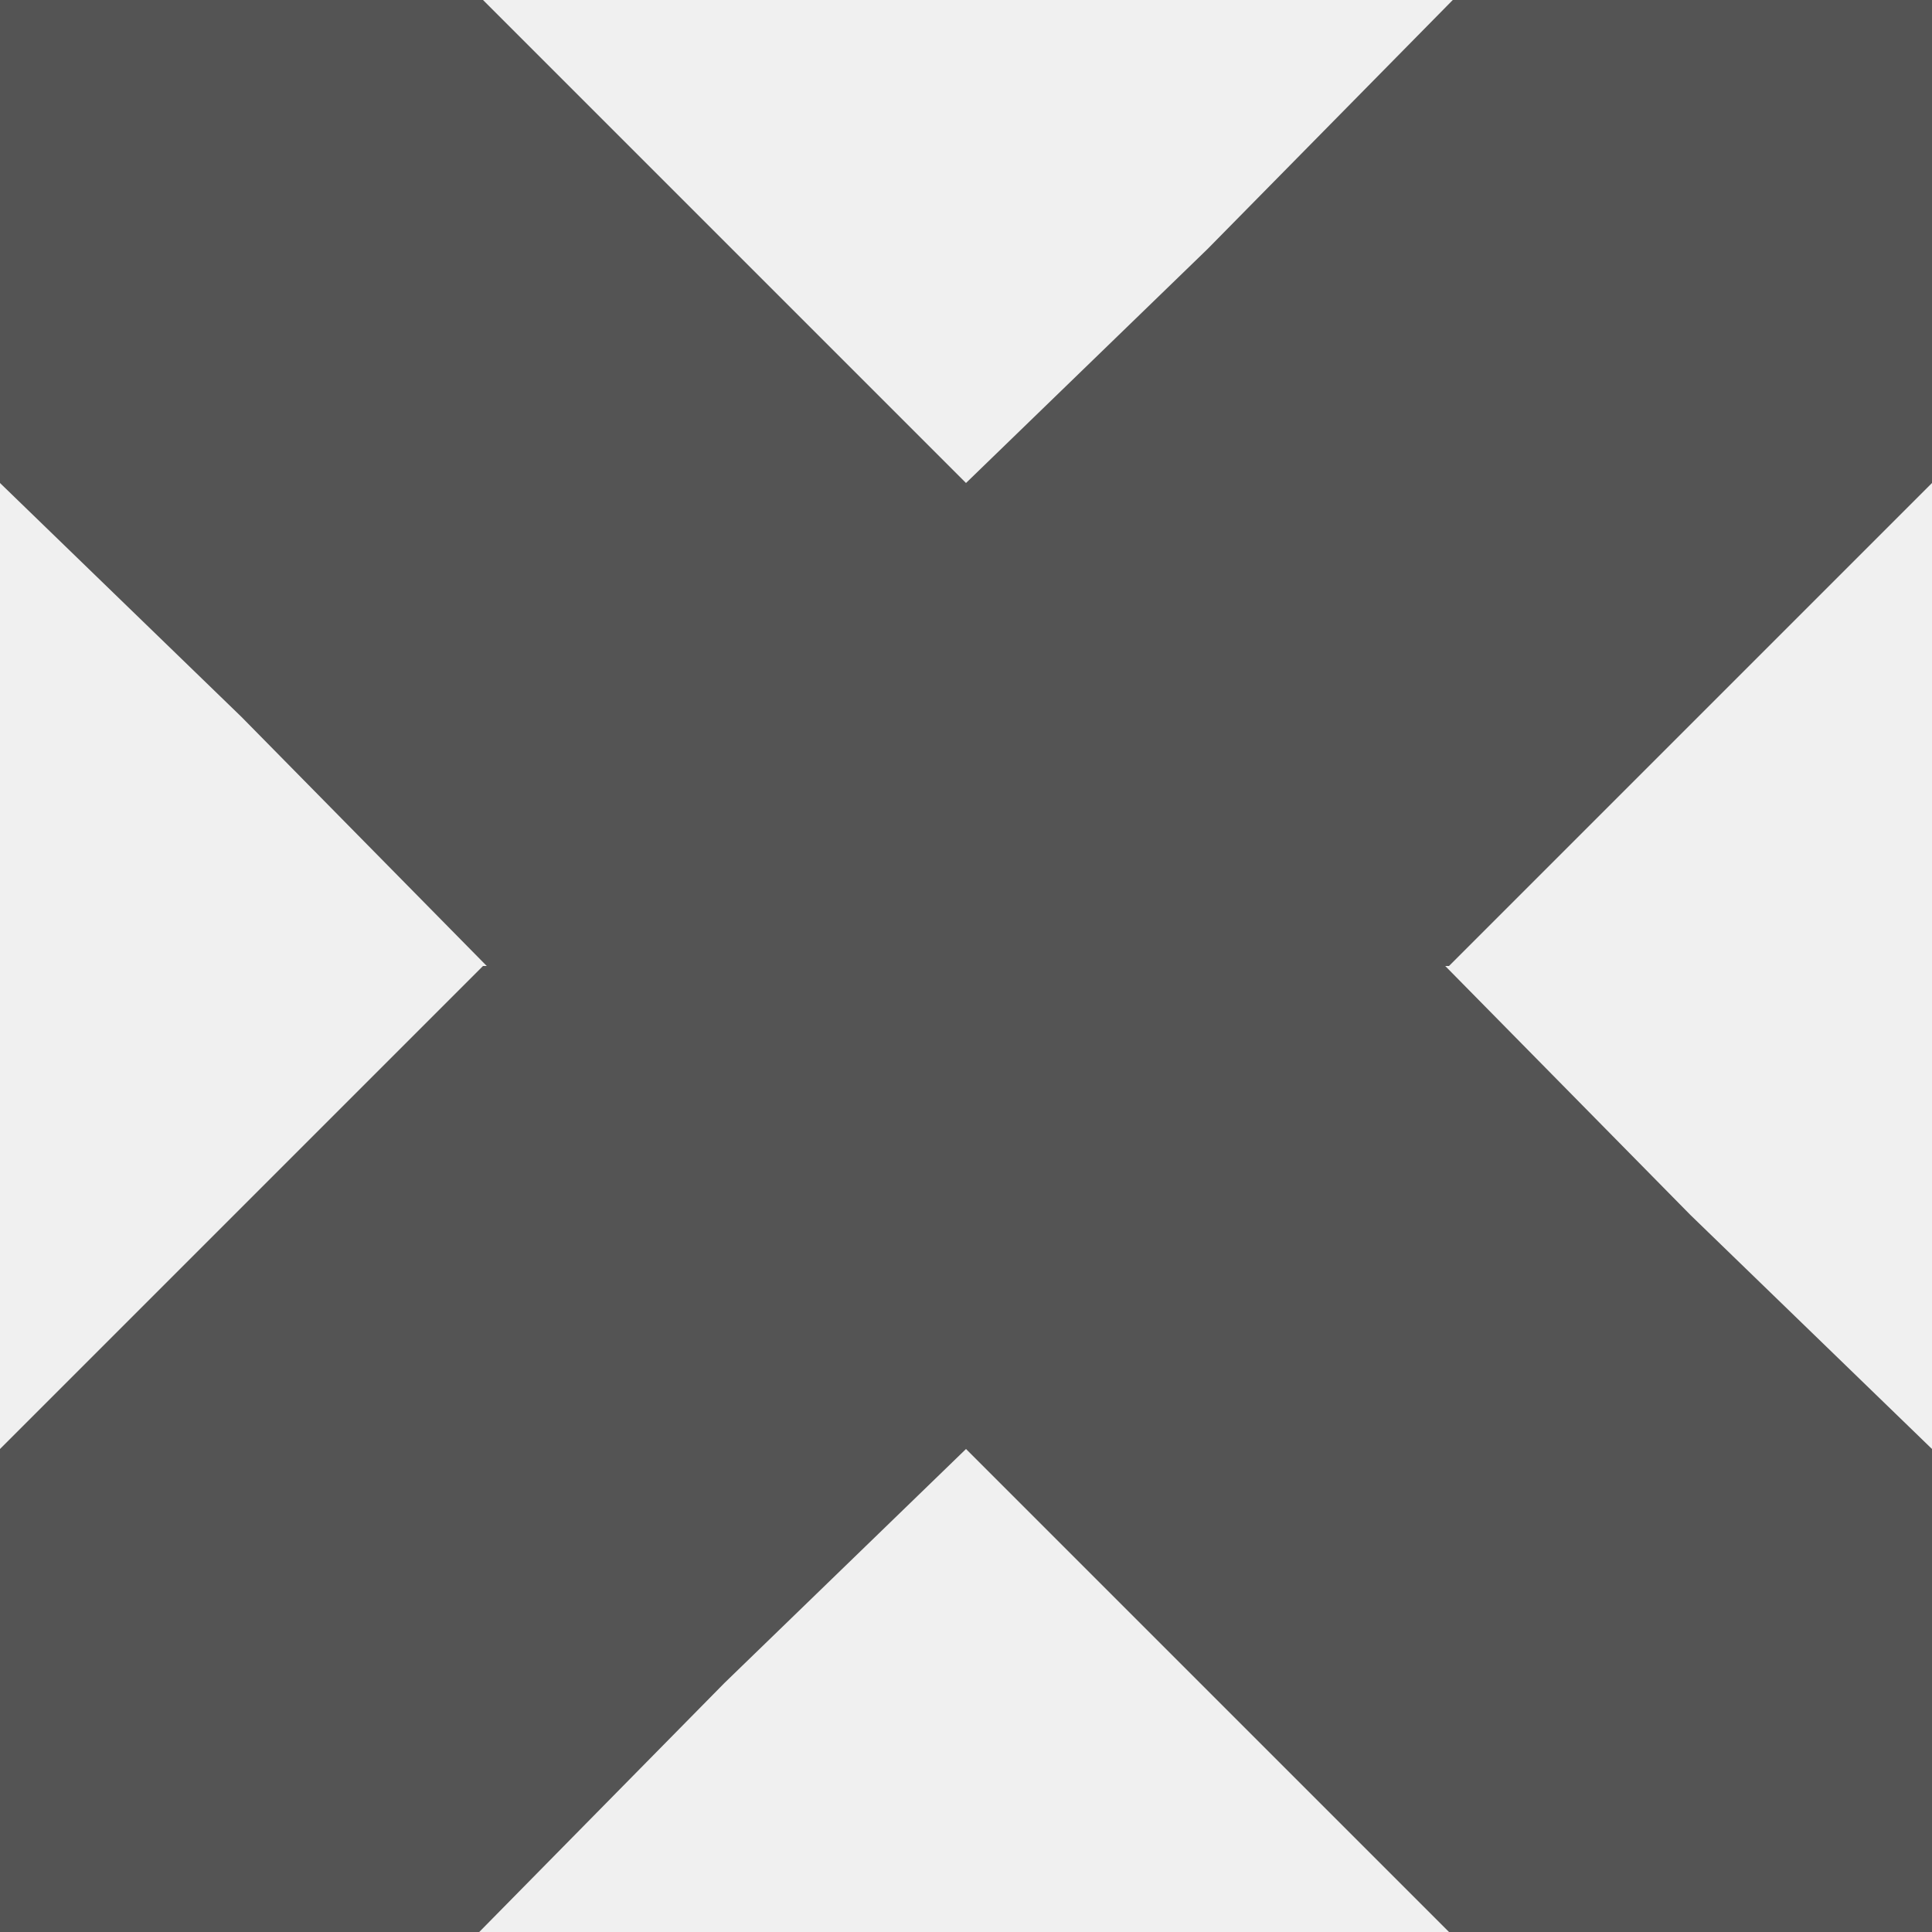
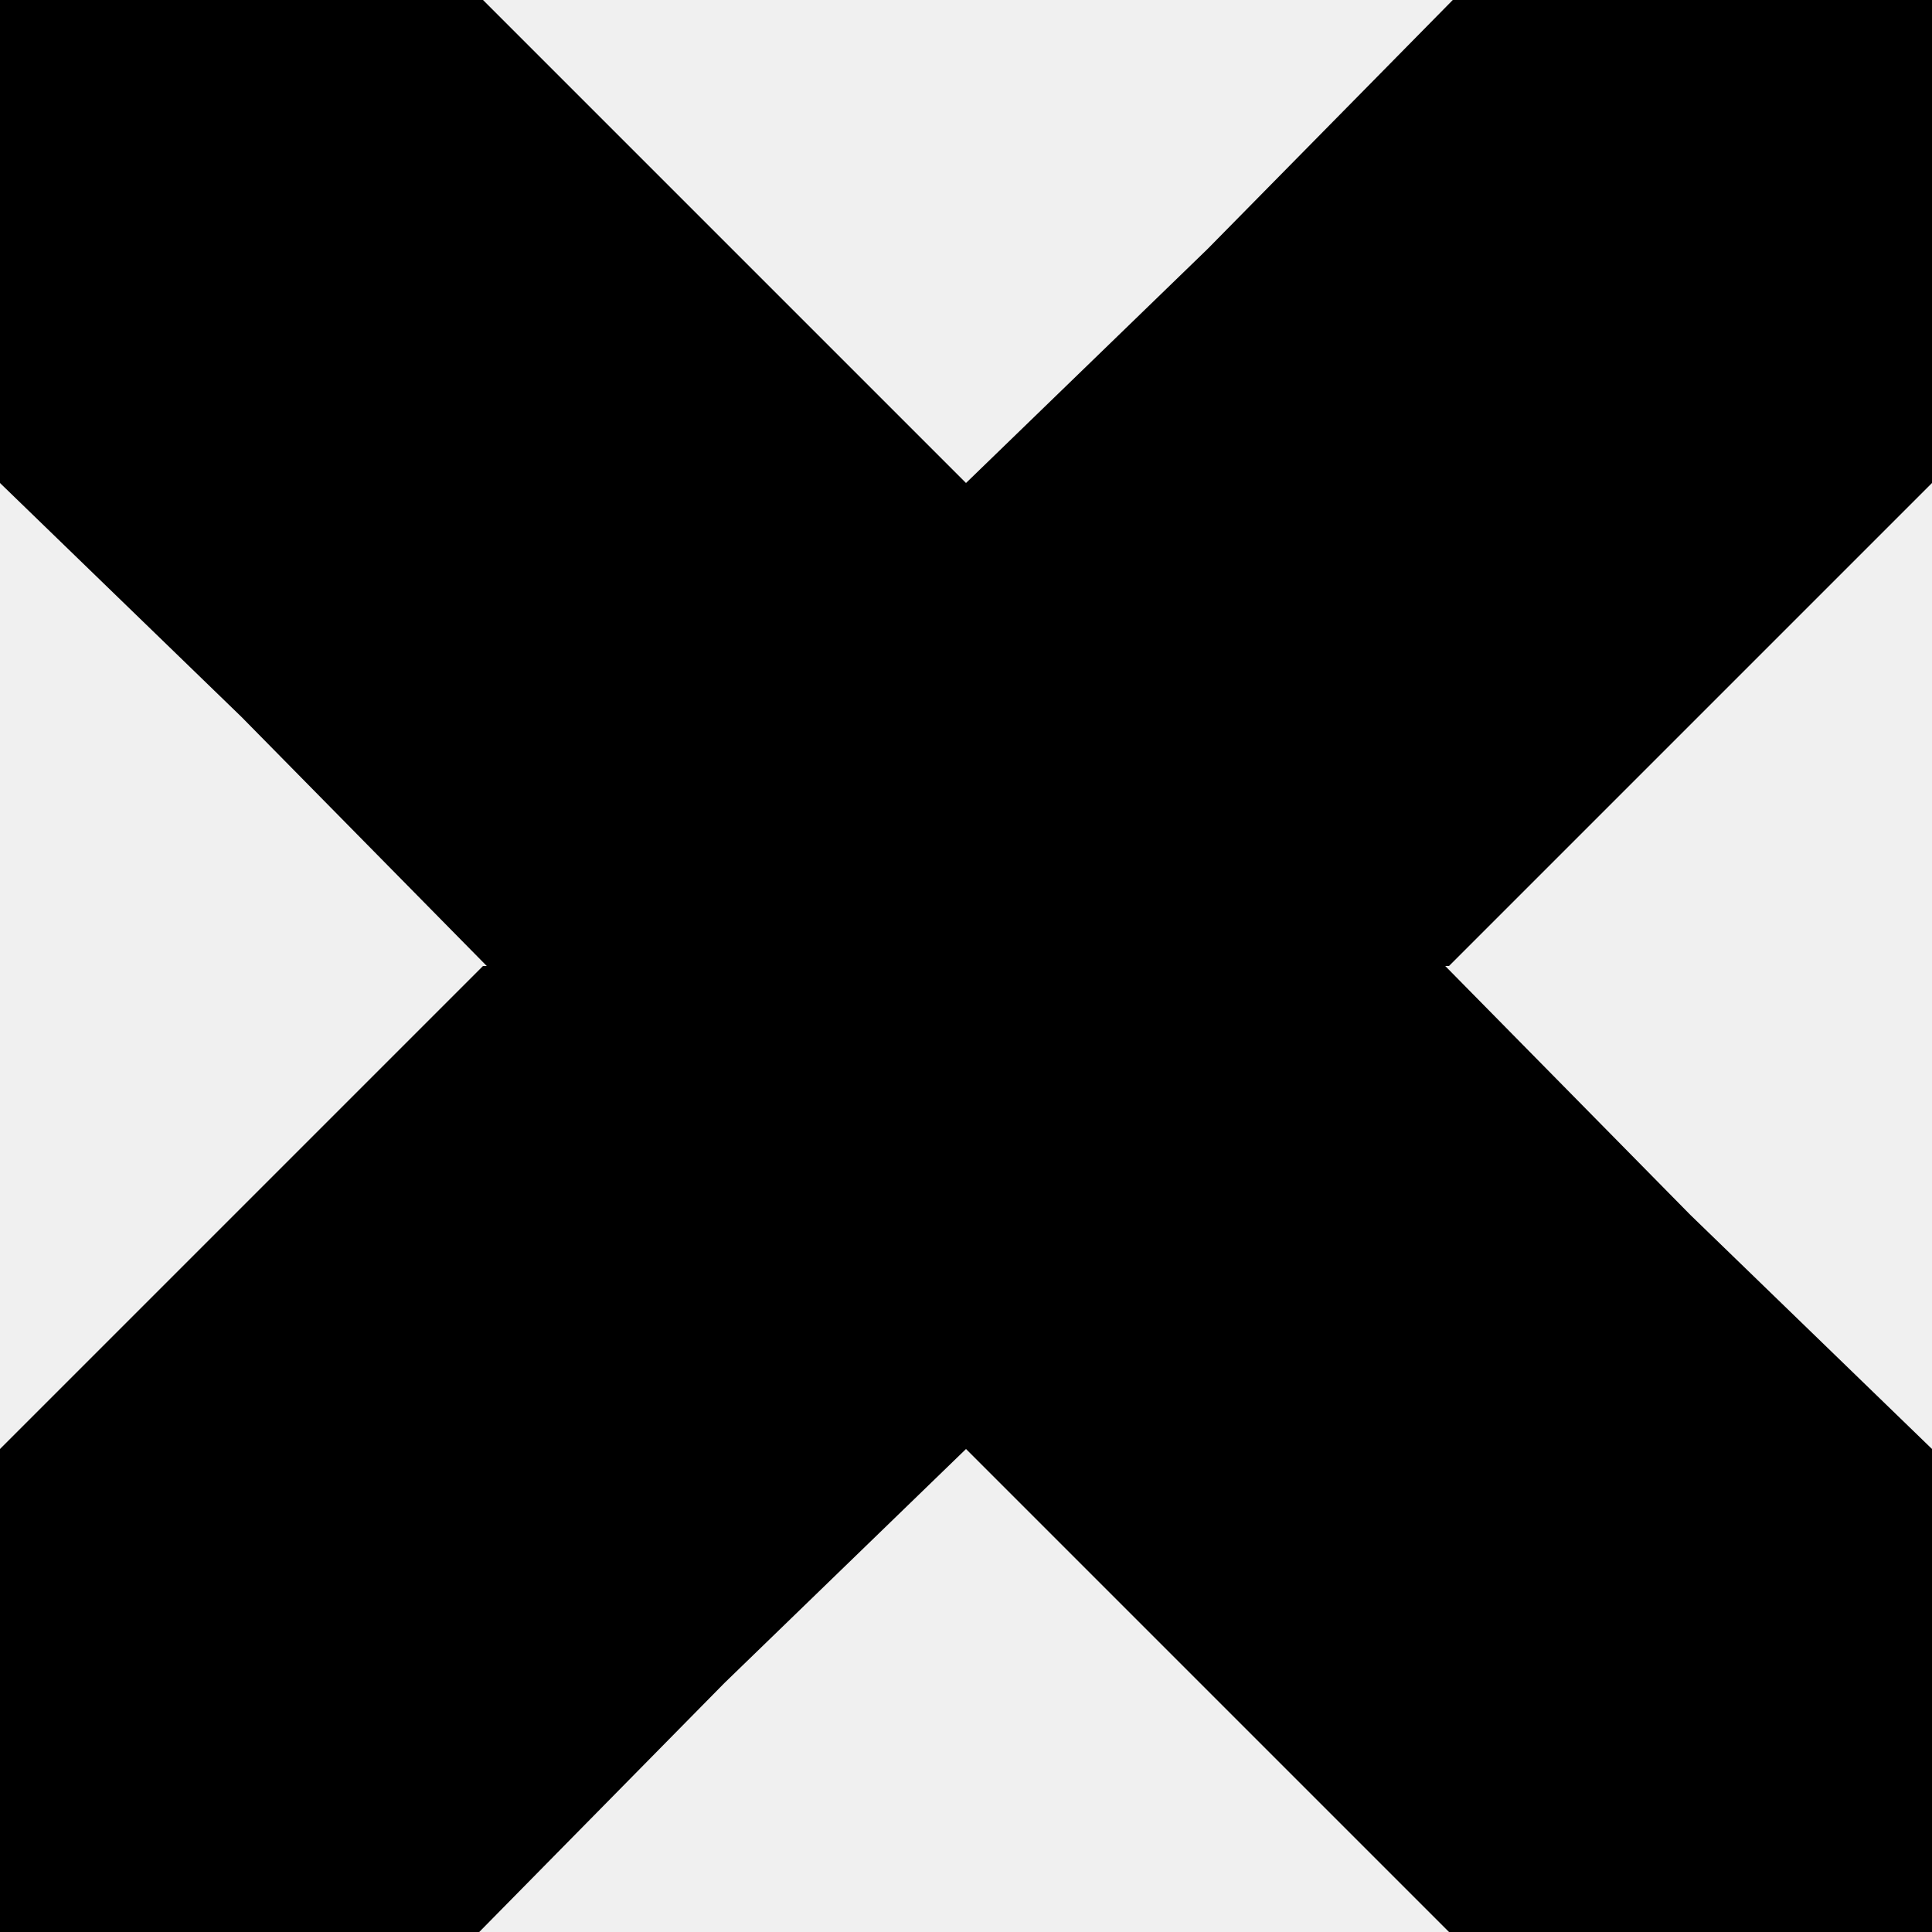
- <svg xmlns="http://www.w3.org/2000/svg" width="100" height="100" viewBox="0 0 100 100" fill="none">
+ <svg xmlns="http://www.w3.org/2000/svg" width="100" height="100" viewBox="0 0 100 100" fill="currentColor">
  <g clip-path="url(#clip0_1546_2079)">
-     <path d="M50 25L62.5 12.891L75.195 0H100V25L75 50H74.805L87.5 62.891L100 75V100H75L50 75L37.5 87.109L24.805 100H0V75L25 50H25.195L12.5 37.109L0 25V0H25L50 25Z" fill="#545454" />
+     <path d="M50 25L62.5 12.891L75.195 0H100V25L75 50H74.805L87.5 62.891L100 75V100H75L50 75L37.5 87.109L24.805 100H0V75L25 50H25.195L12.5 37.109L0 25V0H25L50 25Z" fill="currentColor" />
  </g>
  <defs>
    <clipPath id="clip0_1546_2079">
-       <rect width="100" height="100" fill="white" />
+       <rect width="100" height="100" fill="currentColor" />
    </clipPath>
  </defs>
</svg>
